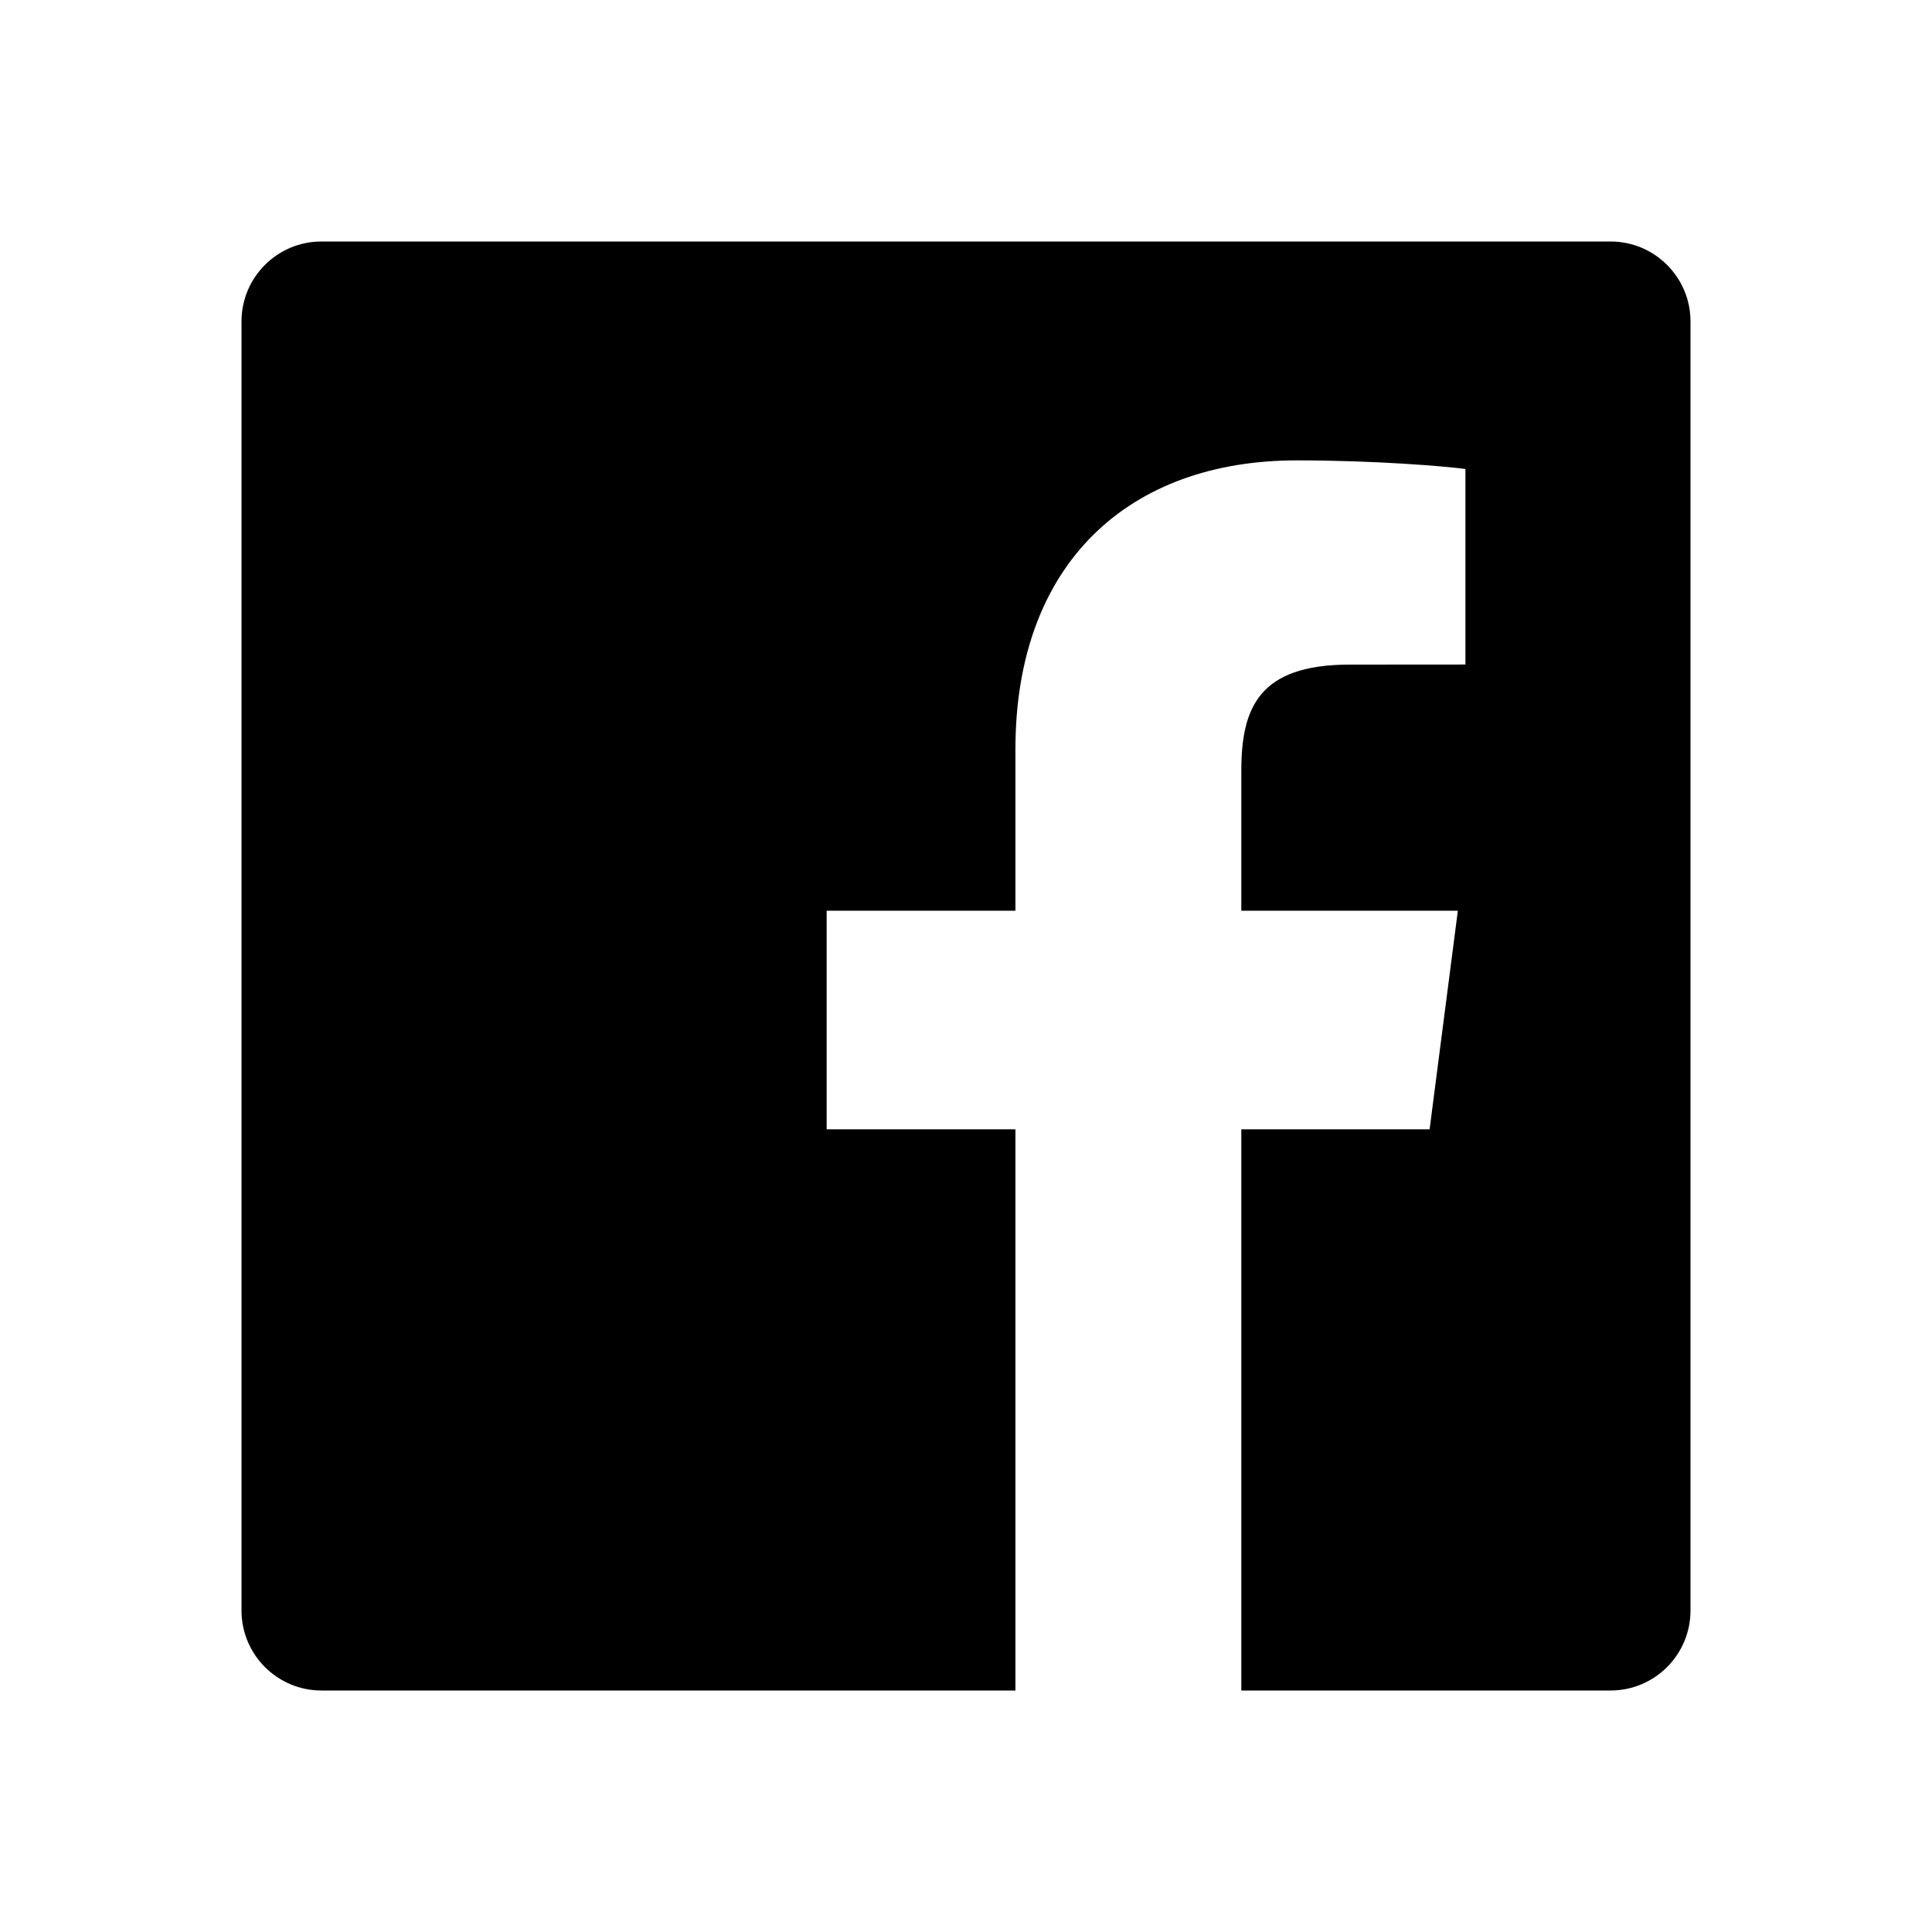
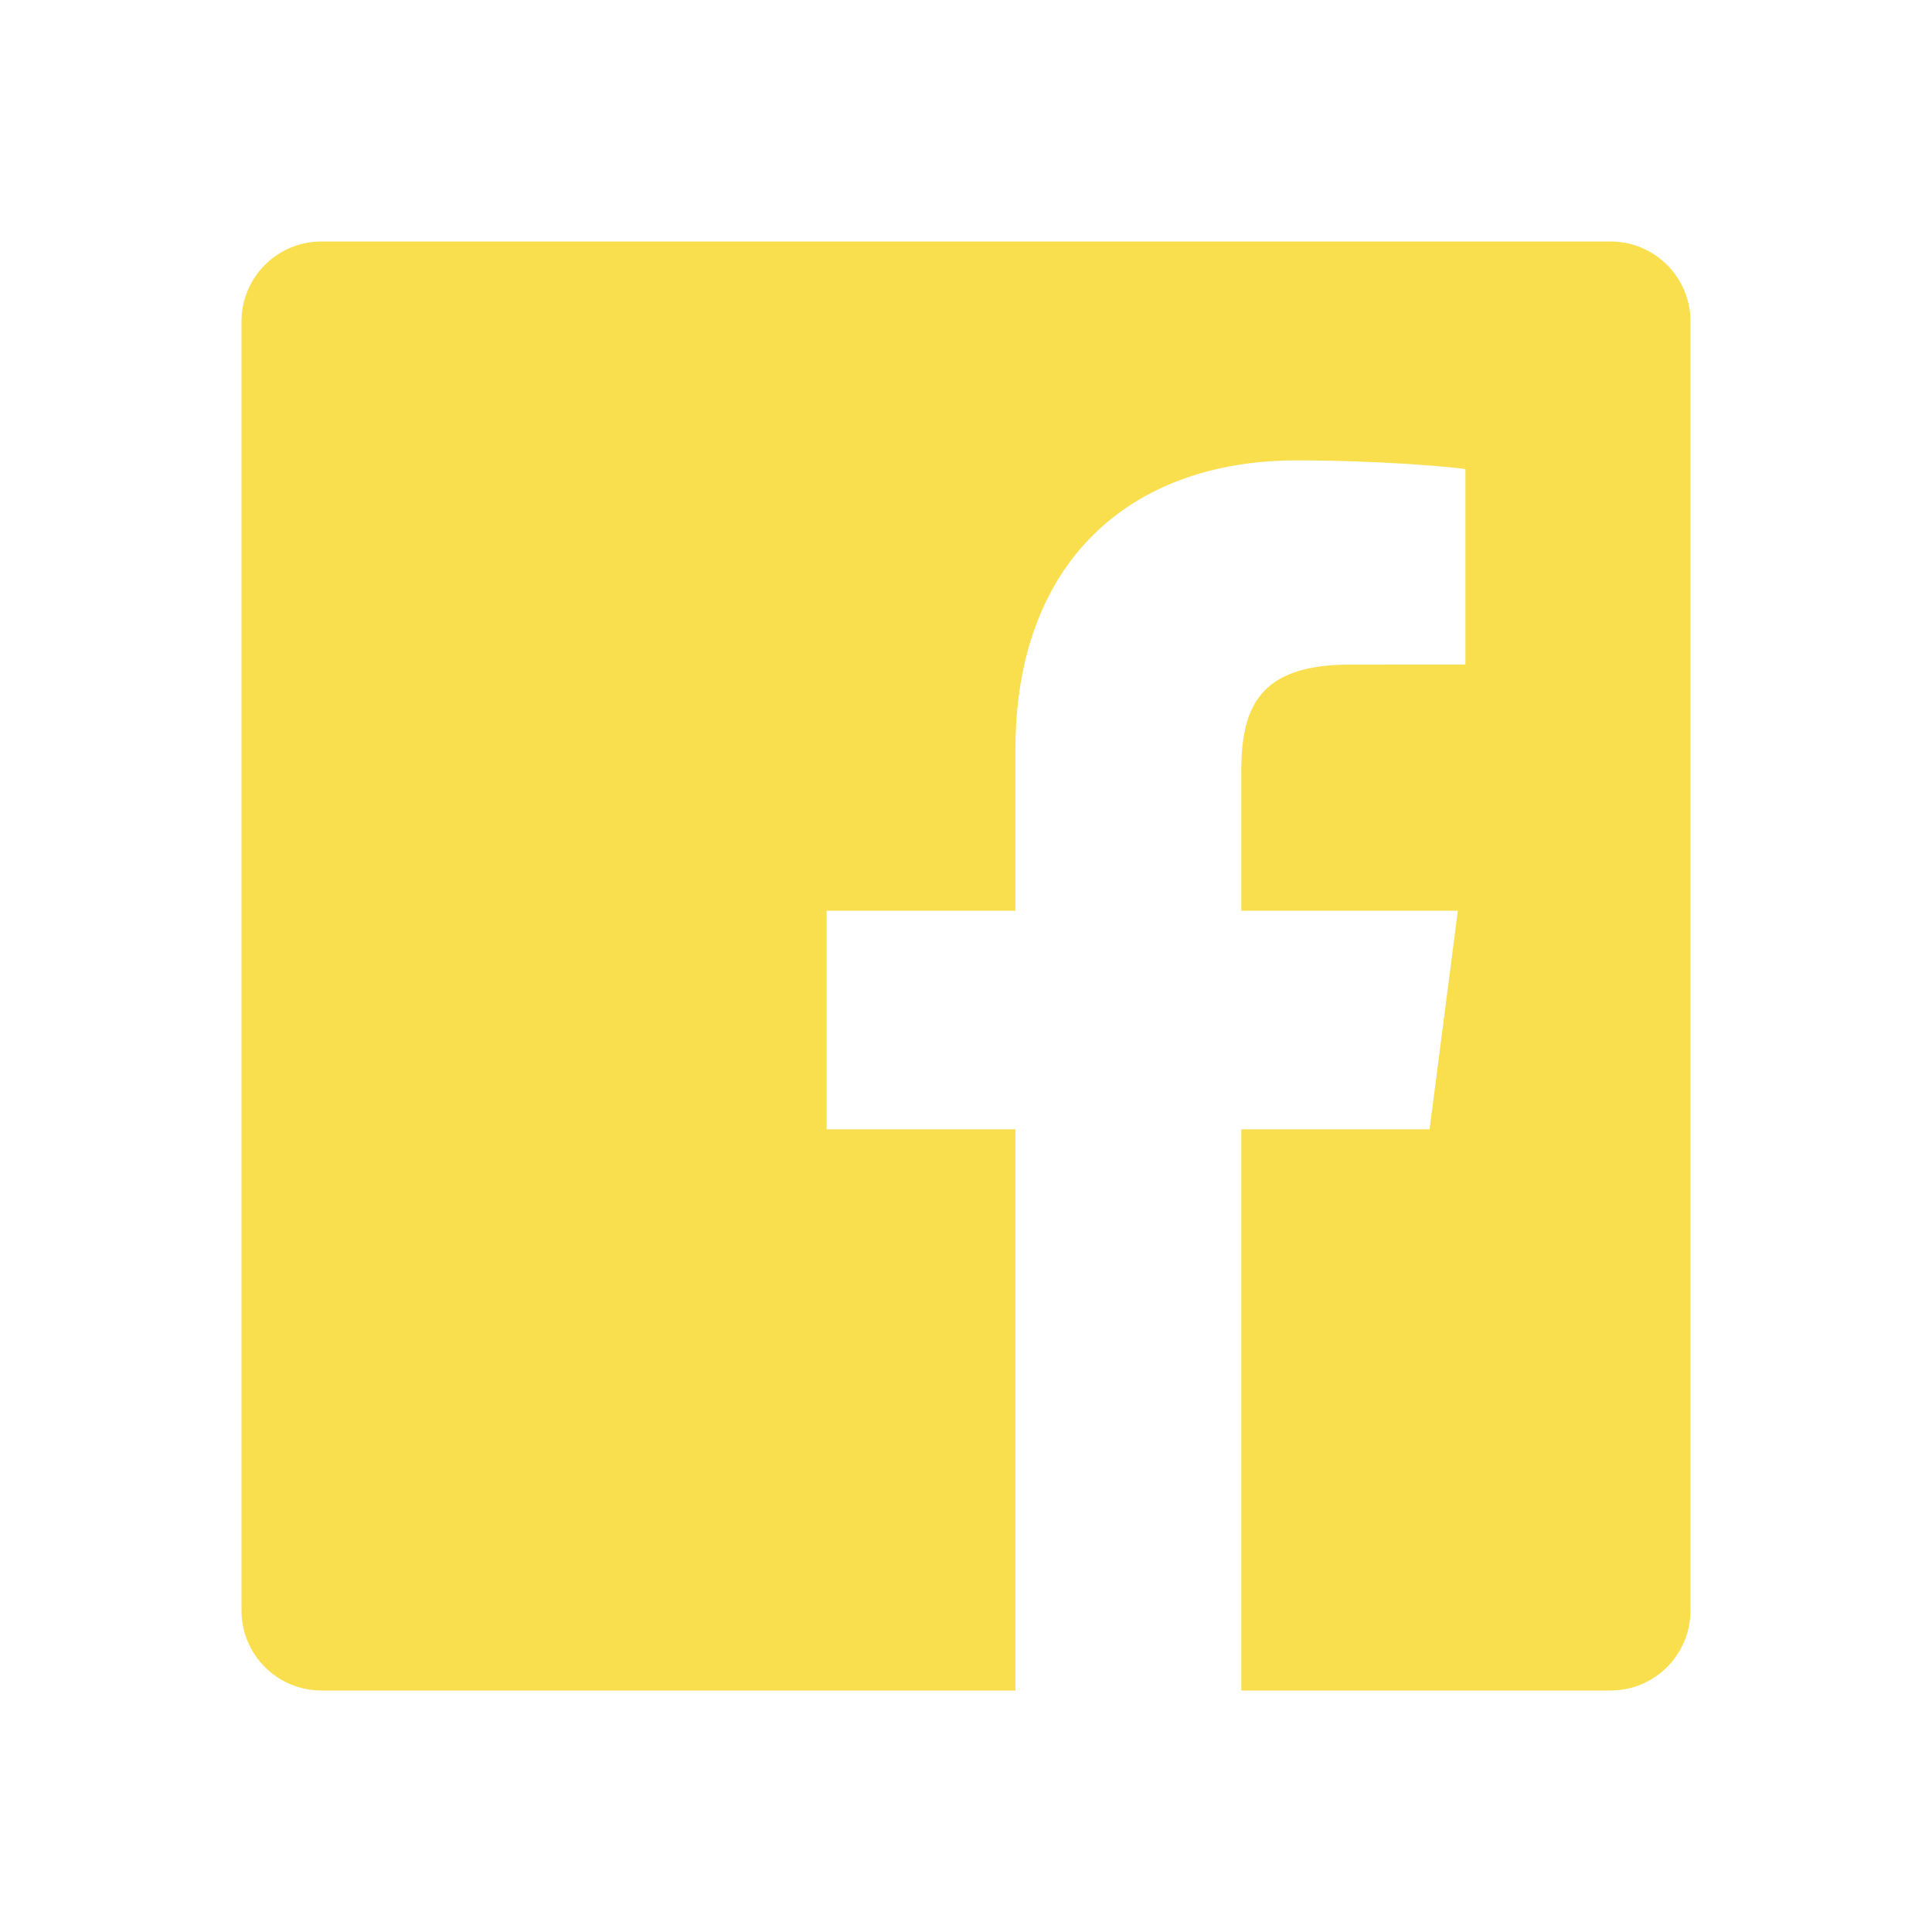
<svg xmlns="http://www.w3.org/2000/svg" width="24" height="24" viewBox="0 0 24 24" fill="none">
-   <path d="M12.614 21H3.993C3.445 21 3 20.555 3 20.006V3.993C3 3.445 3.445 3 3.993 3H20.007C20.555 3 21 3.445 21 3.993V20.006C21 20.555 20.555 21 20.007 21H15.42V14.029H17.759L18.11 11.313H15.42V9.578C15.42 8.792 15.638 8.256 16.766 8.256L18.204 8.255V5.826C17.956 5.793 17.102 5.719 16.108 5.719C14.034 5.719 12.614 6.985 12.614 9.309V11.313H10.269V14.029H12.614V21Z" fill="#000000" />
+   <path d="M12.614 21H3.993C3.445 21 3 20.555 3 20.006V3.993C3 3.445 3.445 3 3.993 3H20.007C20.555 3 21 3.445 21 3.993V20.006C21 20.555 20.555 21 20.007 21H15.42V14.029H17.759L18.11 11.313H15.42V9.578C15.42 8.792 15.638 8.256 16.766 8.256L18.204 8.255V5.826C17.956 5.793 17.102 5.719 16.108 5.719C14.034 5.719 12.614 6.985 12.614 9.309V11.313H10.269V14.029H12.614V21Z" fill="#F9DE4E" />
</svg>
